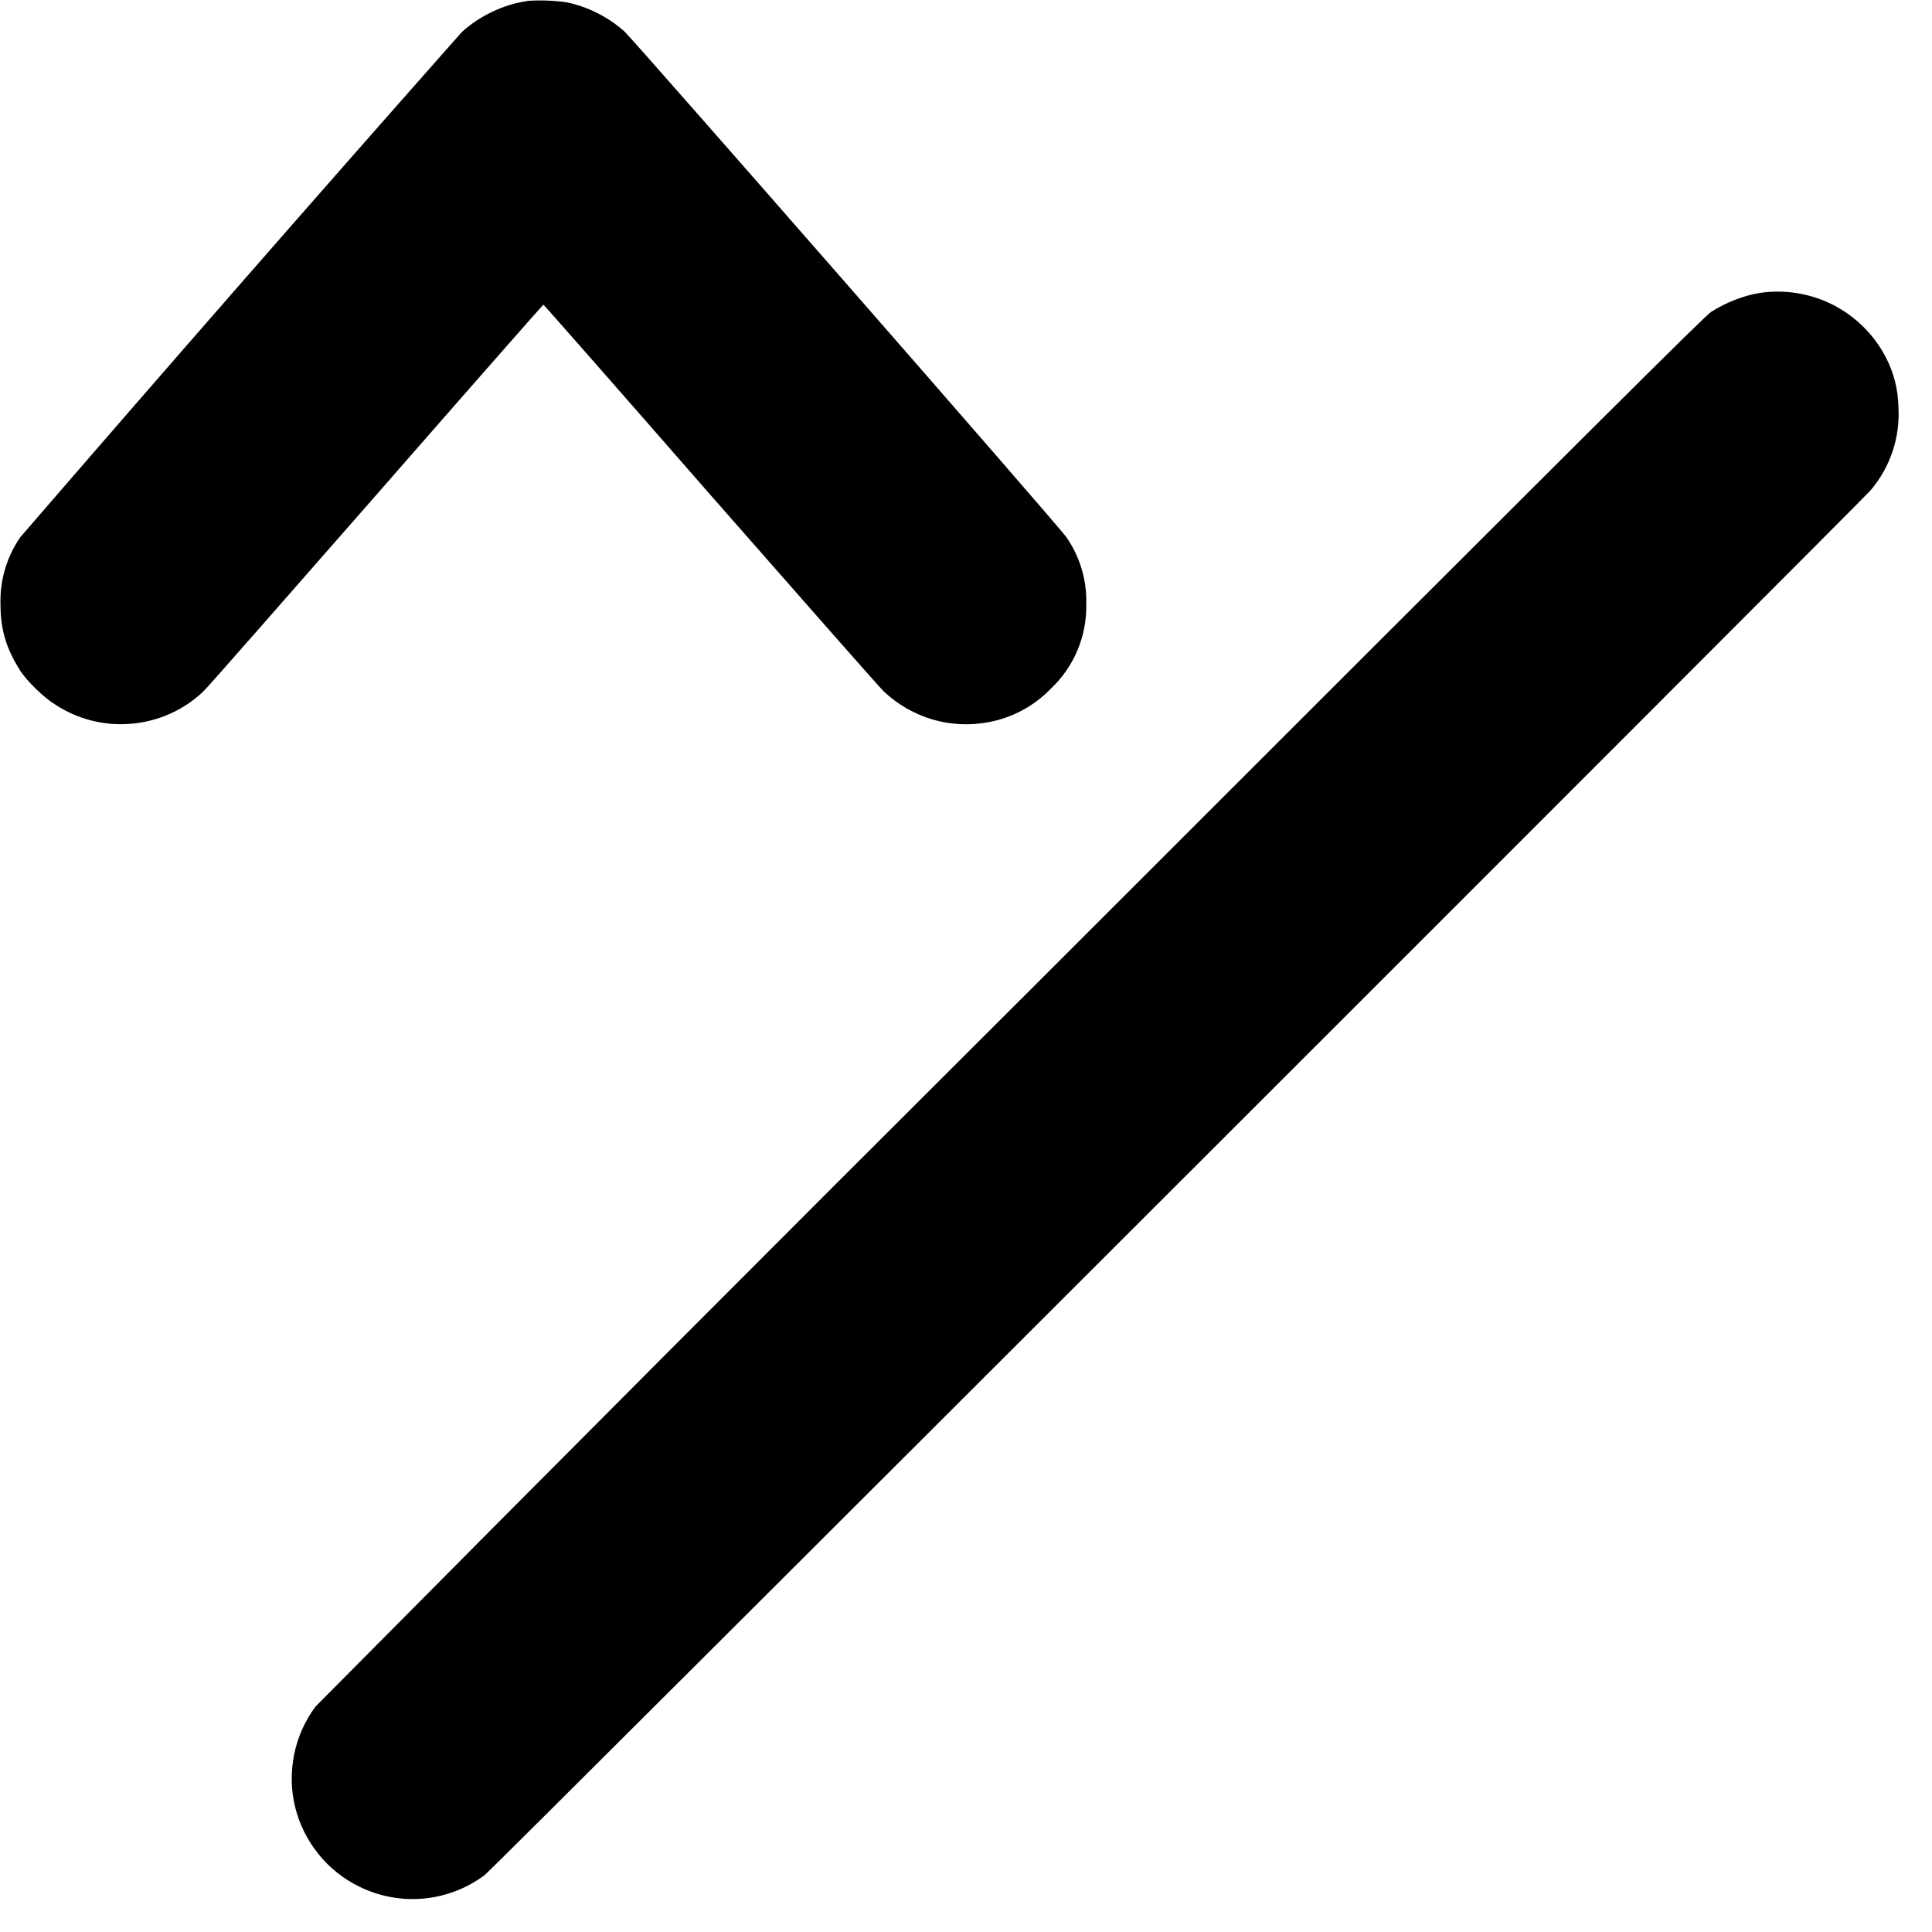
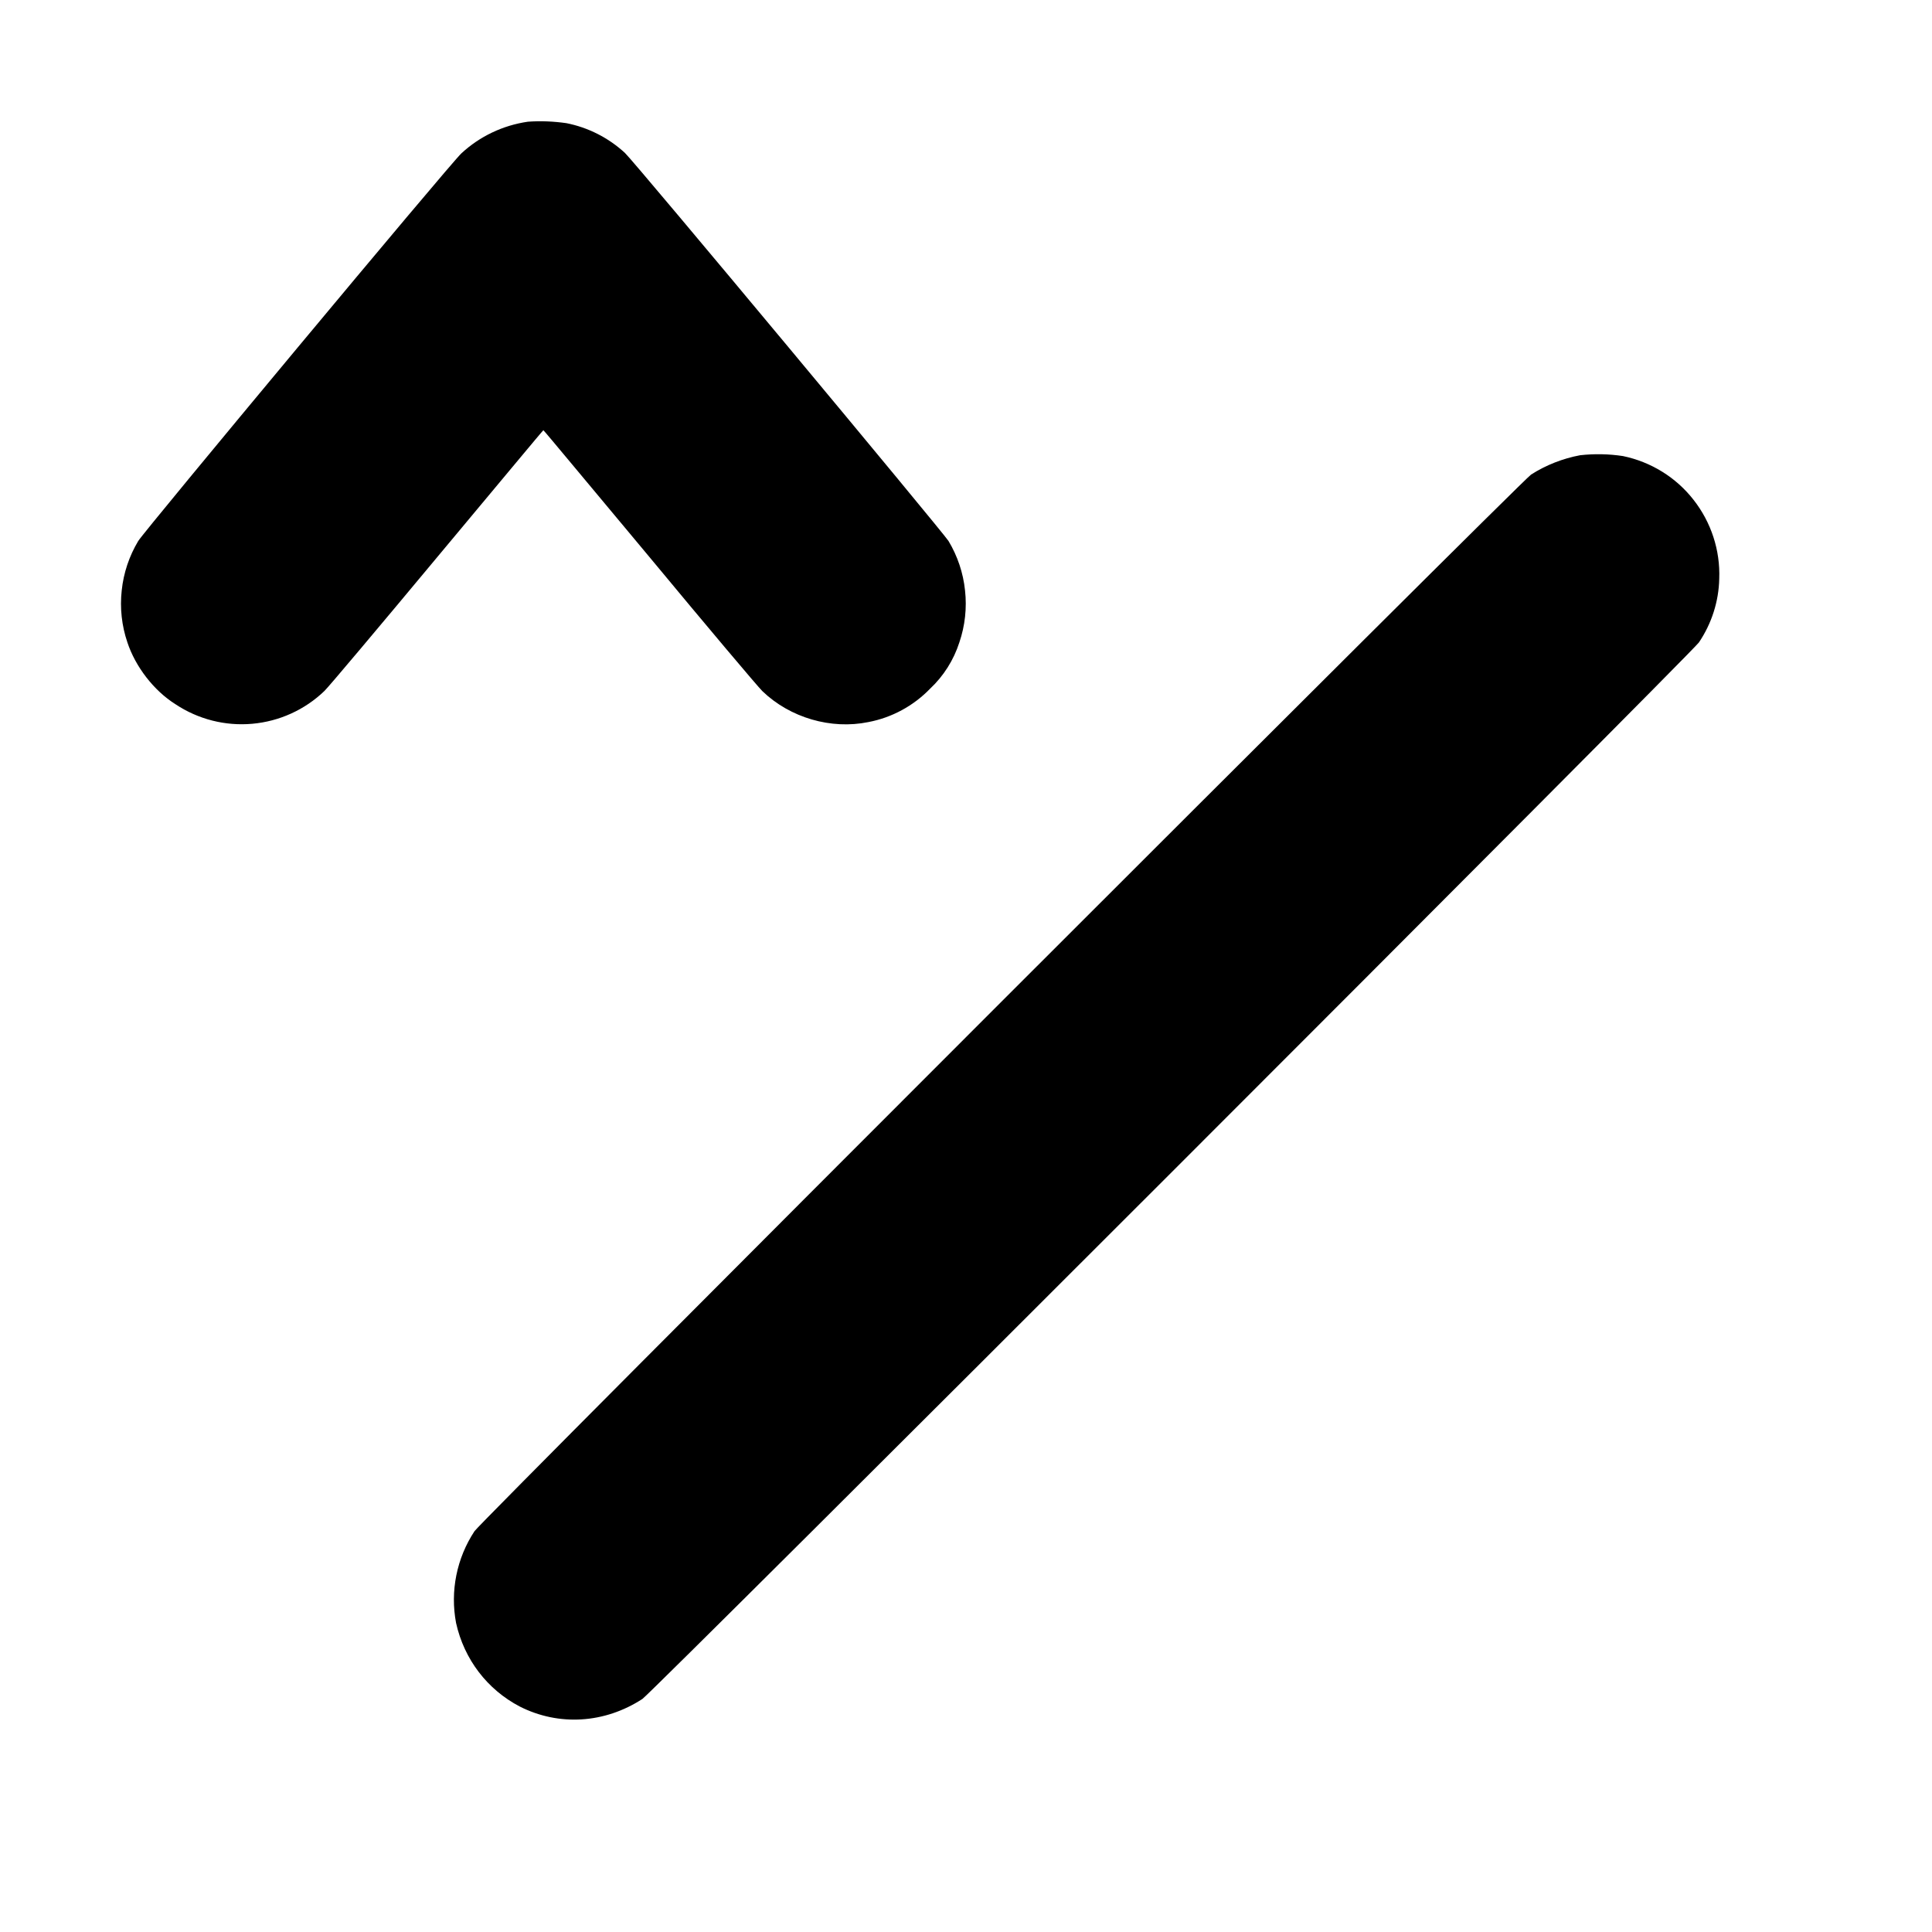
<svg xmlns="http://www.w3.org/2000/svg" width="16" height="16" viewBox="0 0 16 16" fill="none">
-   <path d="M4.371 0.008C4.171 0.035 3.969 0.133 3.824 0.266C2.597 1.653 1.378 3.048 0.168 4.449C0.056 4.611 -0.001 4.804 0.004 5C0.004 5.215 0.051 5.371 0.168 5.555C0.227 5.645 0.359 5.773 0.453 5.832C0.639 5.956 0.862 6.013 1.084 5.994C1.307 5.976 1.517 5.883 1.68 5.73C1.715 5.7 2.36 4.96 3.117 4.098C3.875 3.23 4.497 2.523 4.5 2.523C4.504 2.523 5.125 3.23 5.883 4.098C6.641 4.961 7.285 5.695 7.32 5.727C7.435 5.835 7.574 5.915 7.725 5.959C7.876 6.003 8.036 6.01 8.191 5.98C8.386 5.943 8.565 5.846 8.703 5.703C8.798 5.613 8.874 5.504 8.924 5.383C8.975 5.262 8.999 5.131 8.996 5C9.001 4.804 8.944 4.611 8.832 4.45C8.785 4.374 5.262 0.347 5.172 0.261C5.036 0.14 4.87 0.056 4.692 0.019C4.586 0.004 4.479 -0 4.372 0.007L4.371 0.008ZM14.574 2.426C14.434 2.449 14.297 2.504 14.172 2.582C14.113 2.622 13.422 3.309 8.382 8.348C6.453 10.271 4.53 12.199 2.613 14.133C2.525 14.251 2.465 14.386 2.436 14.53C2.407 14.674 2.409 14.822 2.444 14.965C2.479 15.107 2.545 15.24 2.637 15.354C2.729 15.469 2.845 15.561 2.977 15.625C3.142 15.706 3.327 15.74 3.51 15.723C3.694 15.705 3.869 15.638 4.016 15.527C4.078 15.48 15.406 4.16 15.492 4.06C15.654 3.869 15.737 3.623 15.722 3.372C15.72 3.228 15.684 3.086 15.617 2.958C15.52 2.772 15.368 2.621 15.181 2.525C14.994 2.43 14.781 2.395 14.574 2.426Z" fill="currentColor" />
+   <path d="M4.371 1.008C4.165 1.038 3.973 1.129 3.821 1.27C3.734 1.348 1.191 4.402 1.145 4.48C1.07 4.605 1.023 4.745 1.008 4.89C0.992 5.035 1.008 5.182 1.055 5.32C1.121 5.52 1.273 5.719 1.453 5.832C1.641 5.957 1.865 6.014 2.089 5.994C2.314 5.974 2.525 5.878 2.687 5.722C2.723 5.687 3.137 5.195 3.625 4.609C4.105 4.035 4.496 3.563 4.5 3.563C4.504 3.563 4.895 4.035 5.375 4.609C5.855 5.188 6.277 5.688 6.313 5.723C6.543 5.945 6.883 6.043 7.191 5.98C7.386 5.943 7.565 5.846 7.703 5.703C7.815 5.598 7.898 5.466 7.945 5.32C7.992 5.182 8.008 5.035 7.992 4.89C7.977 4.745 7.93 4.605 7.855 4.48C7.805 4.402 5.262 1.348 5.175 1.266C5.039 1.141 4.872 1.056 4.691 1.02C4.585 1.005 4.478 1 4.371 1.008ZM13.086 3.77C12.942 3.797 12.804 3.851 12.68 3.93C12.594 3.988 3.988 12.594 3.93 12.68C3.782 12.904 3.727 13.177 3.777 13.441C3.844 13.742 4.035 13.992 4.305 14.133C4.629 14.297 5.008 14.273 5.32 14.07C5.406 14.012 14.012 5.406 14.07 5.32C14.175 5.164 14.234 4.981 14.238 4.793C14.247 4.557 14.171 4.325 14.025 4.139C13.88 3.953 13.672 3.825 13.441 3.777C13.323 3.759 13.204 3.757 13.086 3.77Z" fill="currentColor" />
</svg>
